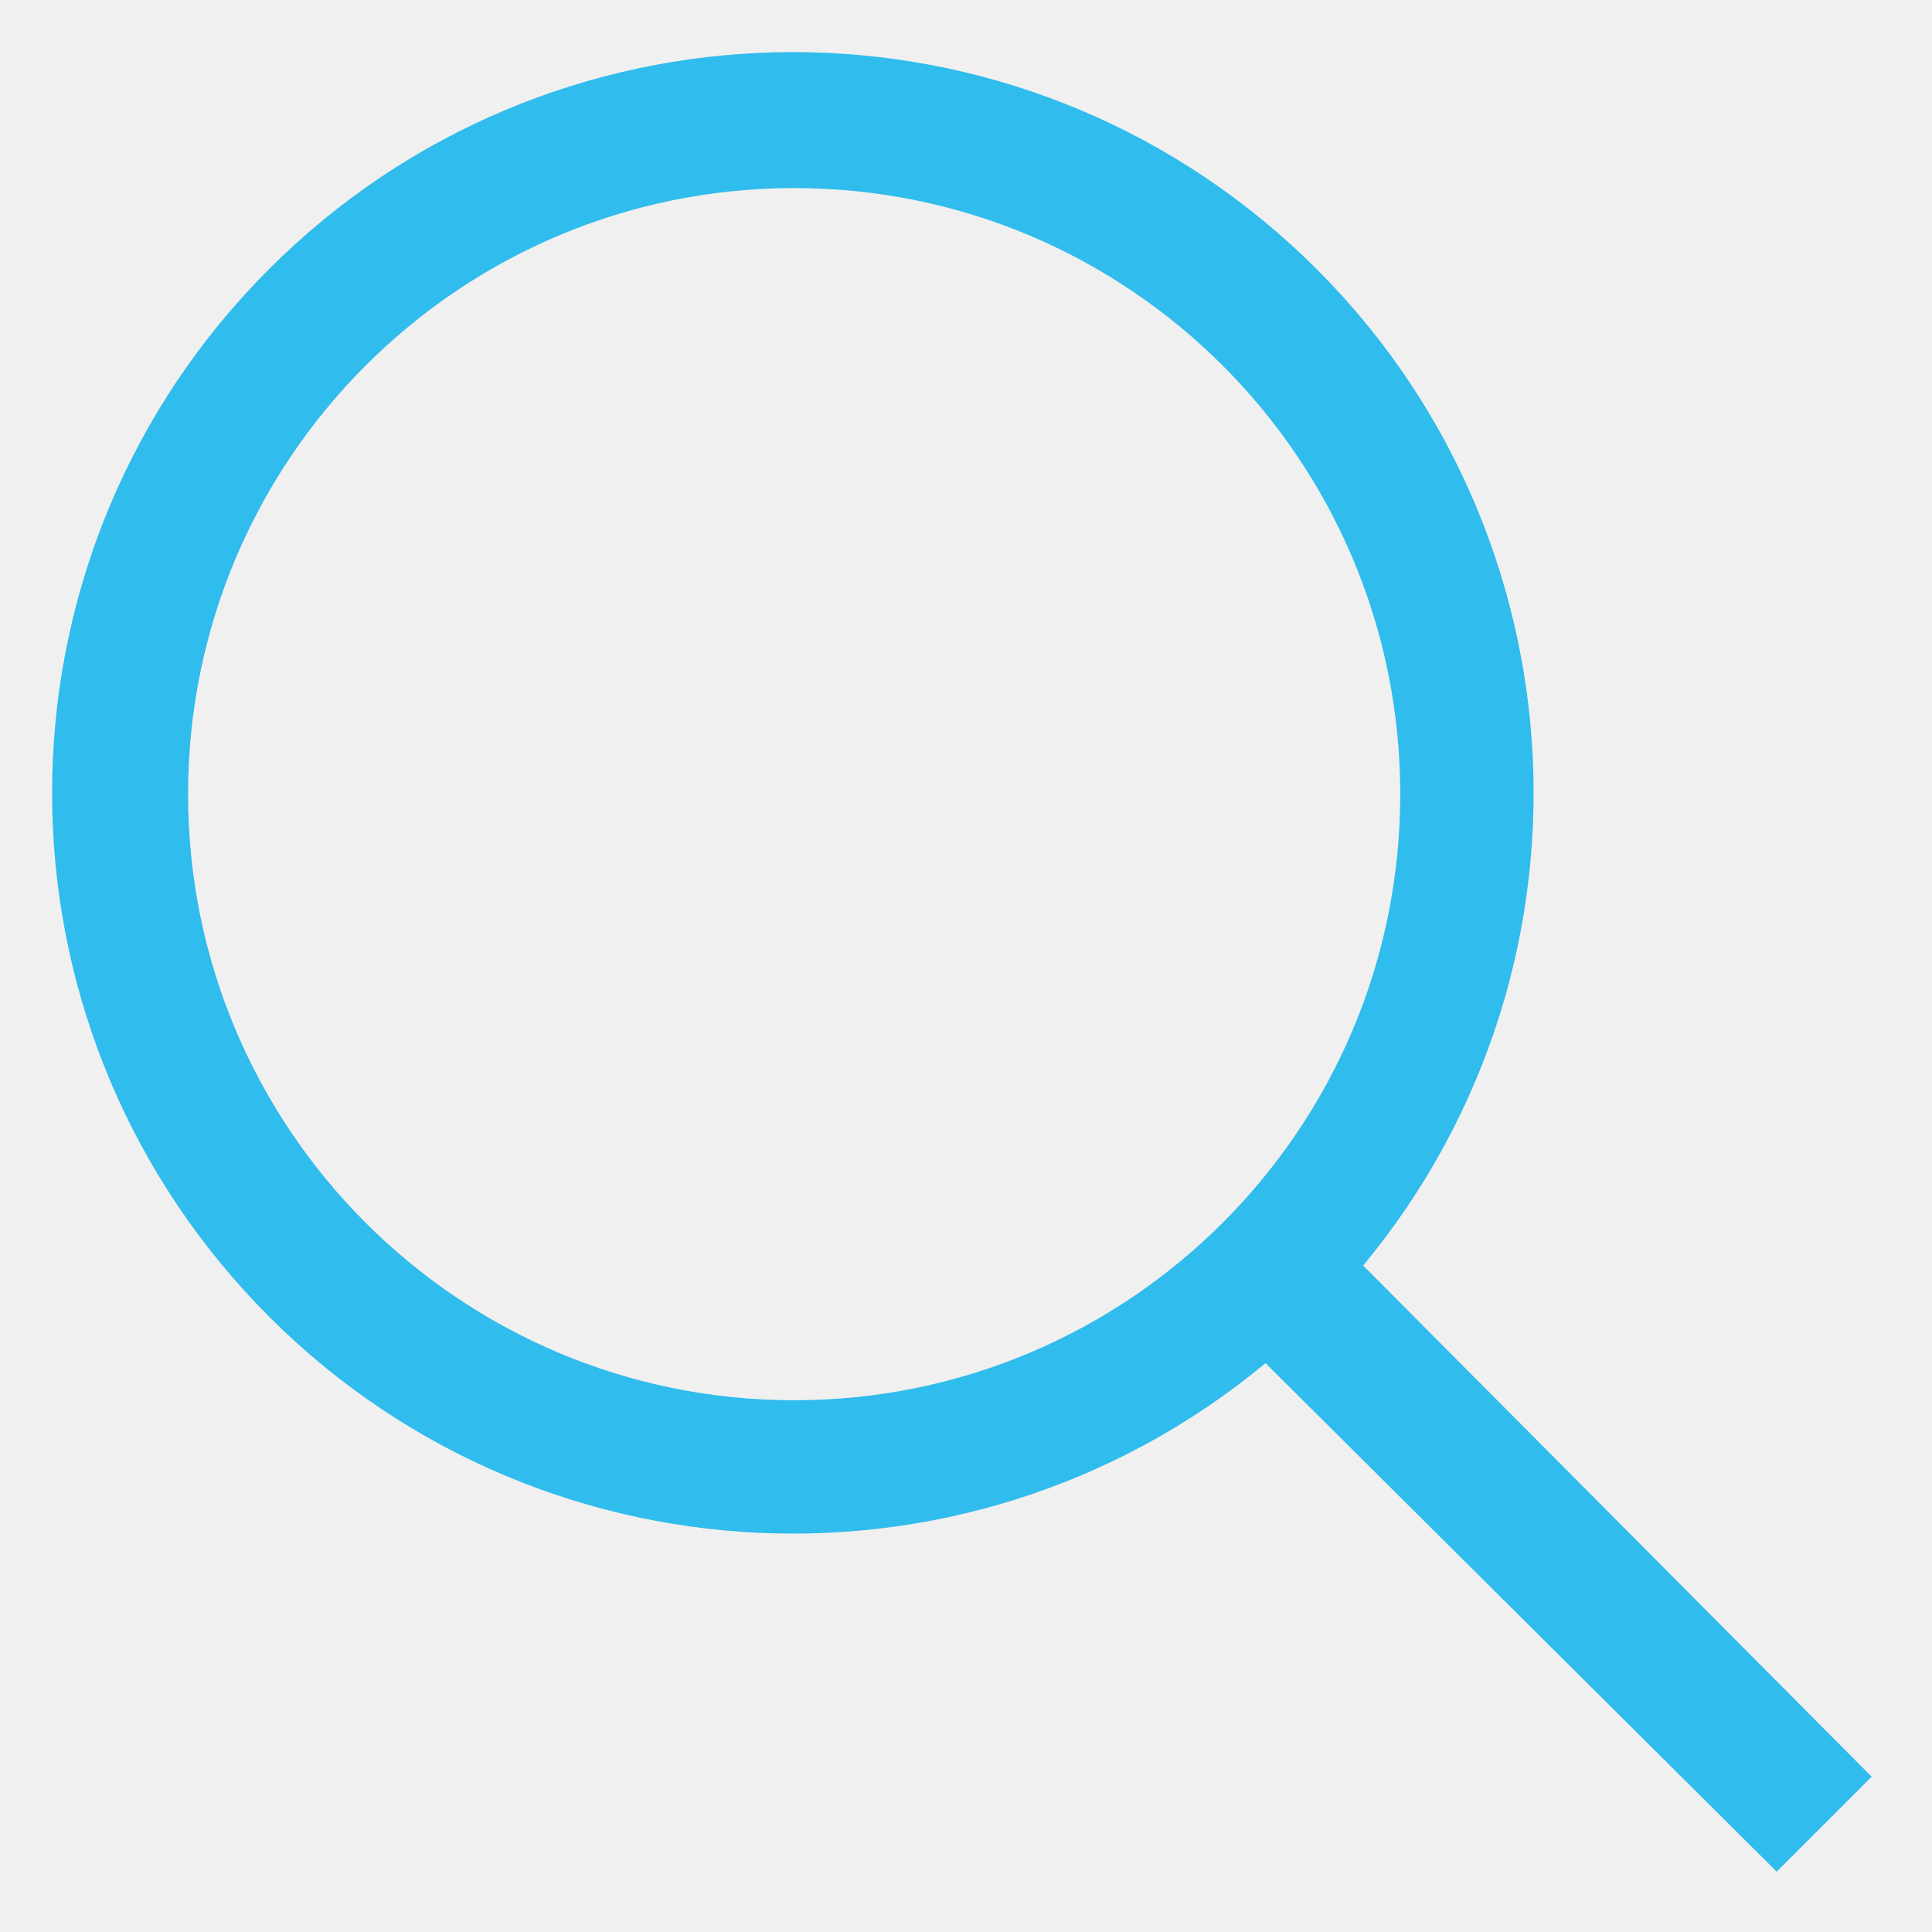
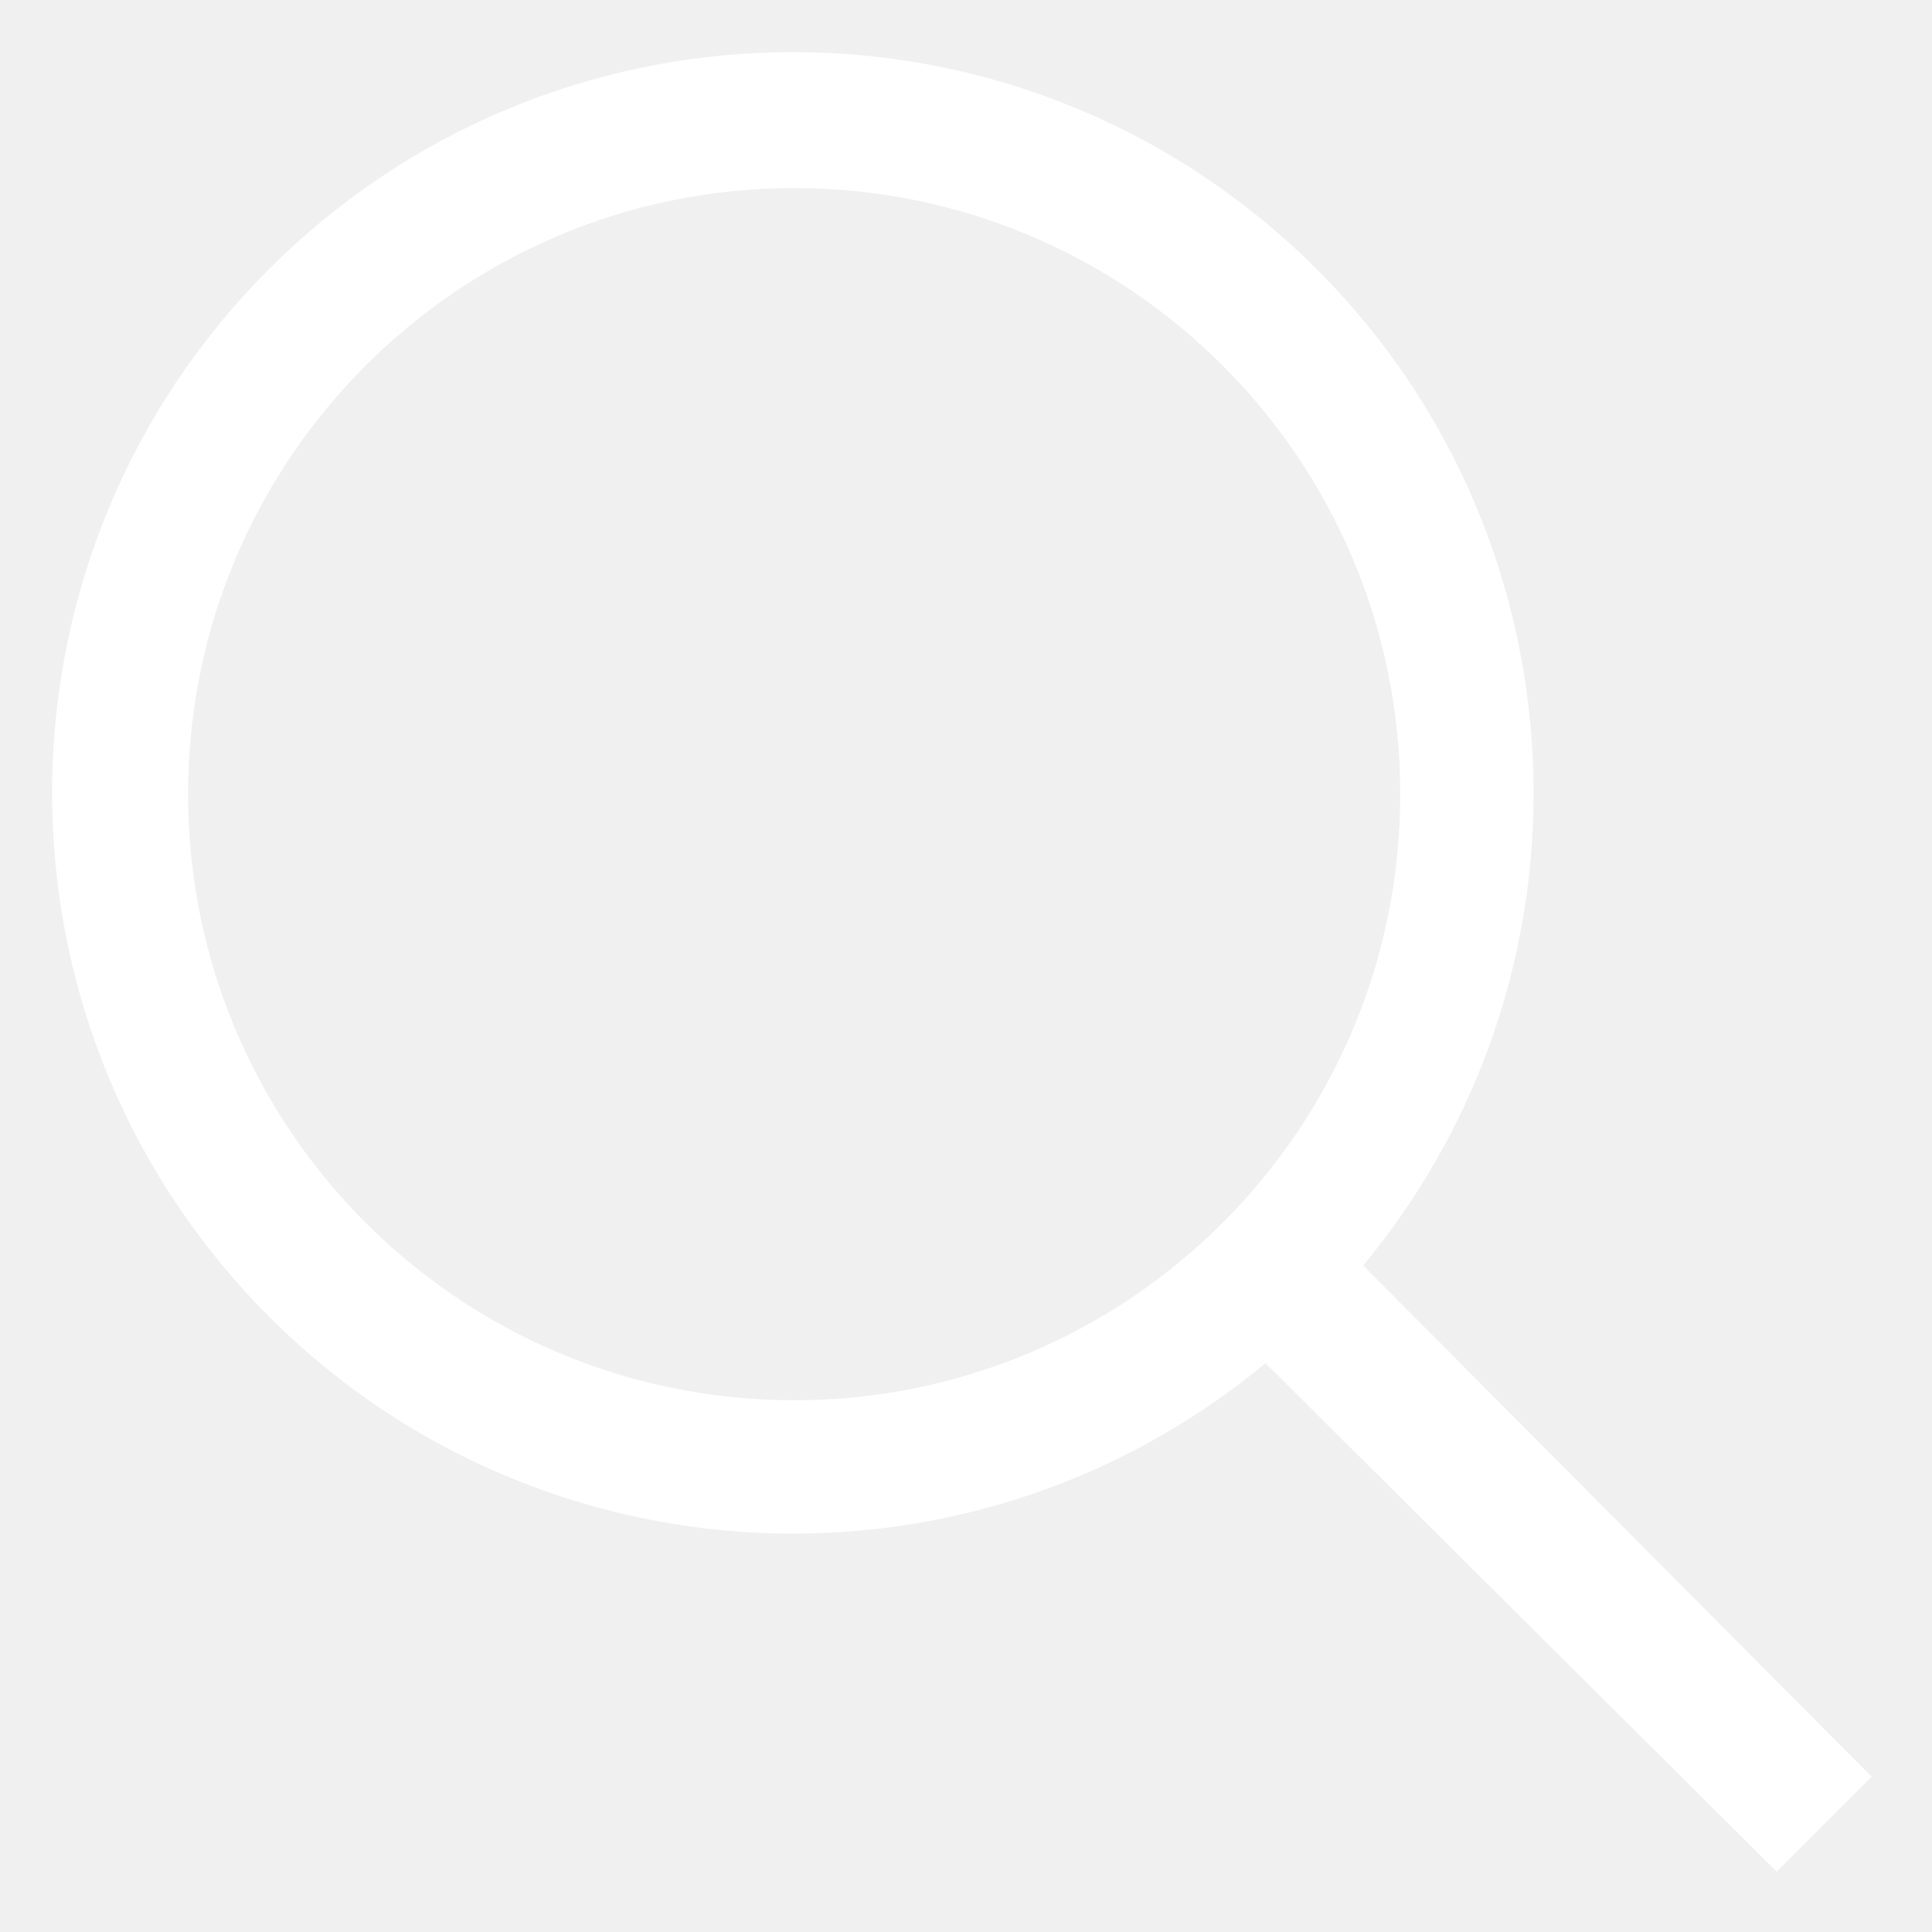
<svg xmlns="http://www.w3.org/2000/svg" width="26" height="26" viewBox="0 0 26 26" fill="none">
-   <path fill-rule="evenodd" clip-rule="evenodd" d="M25.188 23.91L18.345 17.031C21.743 12.931 21.319 6.885 17.382 3.3C13.446 -0.286 7.386 -0.144 3.621 3.621C-0.144 7.386 -0.286 13.446 3.3 17.382C6.885 21.319 12.931 21.743 17.031 18.345L23.91 25.188L25.188 23.91ZM2.531 10.688C2.531 6.183 6.183 2.531 10.688 2.531C15.192 2.531 18.844 6.183 18.844 10.688C18.844 15.192 15.192 18.844 10.688 18.844C6.183 18.844 2.531 15.192 2.531 10.688Z" fill="#30BCEC" />
+   <path fill-rule="evenodd" clip-rule="evenodd" d="M25.188 23.91L18.345 17.031C21.743 12.931 21.319 6.885 17.382 3.3C13.446 -0.286 7.386 -0.144 3.621 3.621C-0.144 7.386 -0.286 13.446 3.3 17.382C6.885 21.319 12.931 21.743 17.031 18.345L23.91 25.188L25.188 23.91ZM2.531 10.688C2.531 6.183 6.183 2.531 10.688 2.531C15.192 2.531 18.844 6.183 18.844 10.688C18.844 15.192 15.192 18.844 10.688 18.844C6.183 18.844 2.531 15.192 2.531 10.688Z" fill="#fff" />
</svg>
